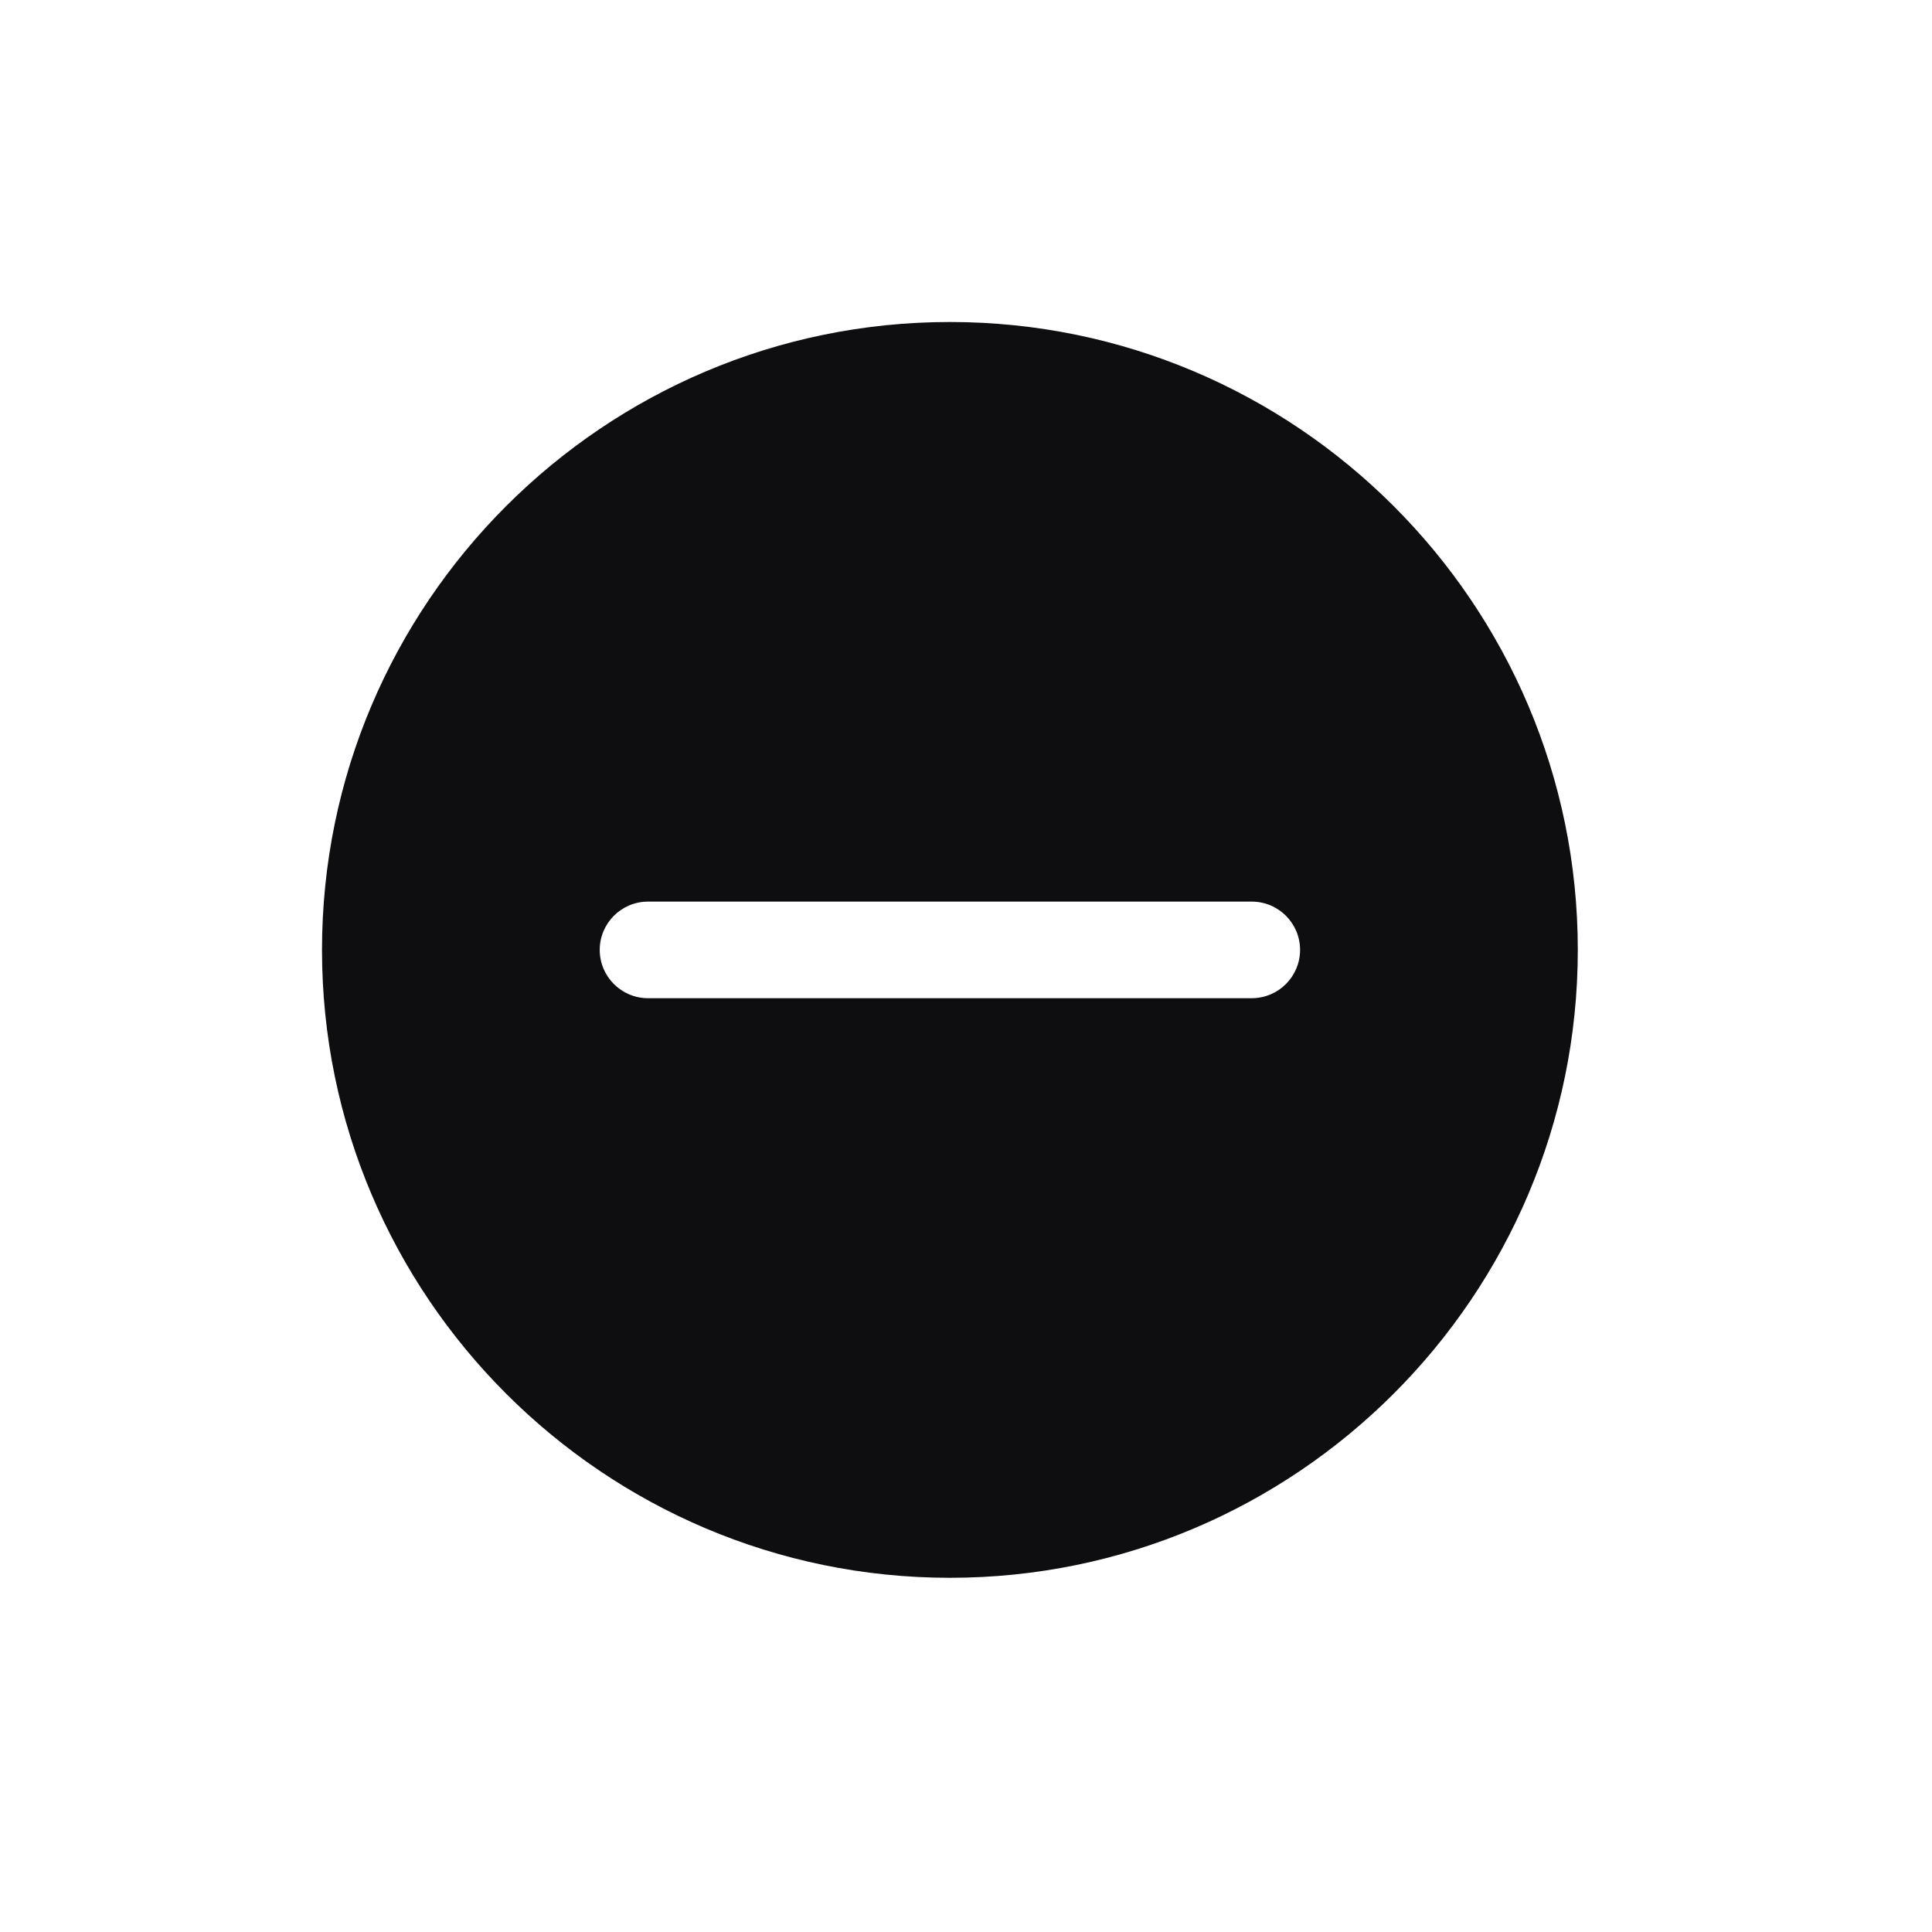
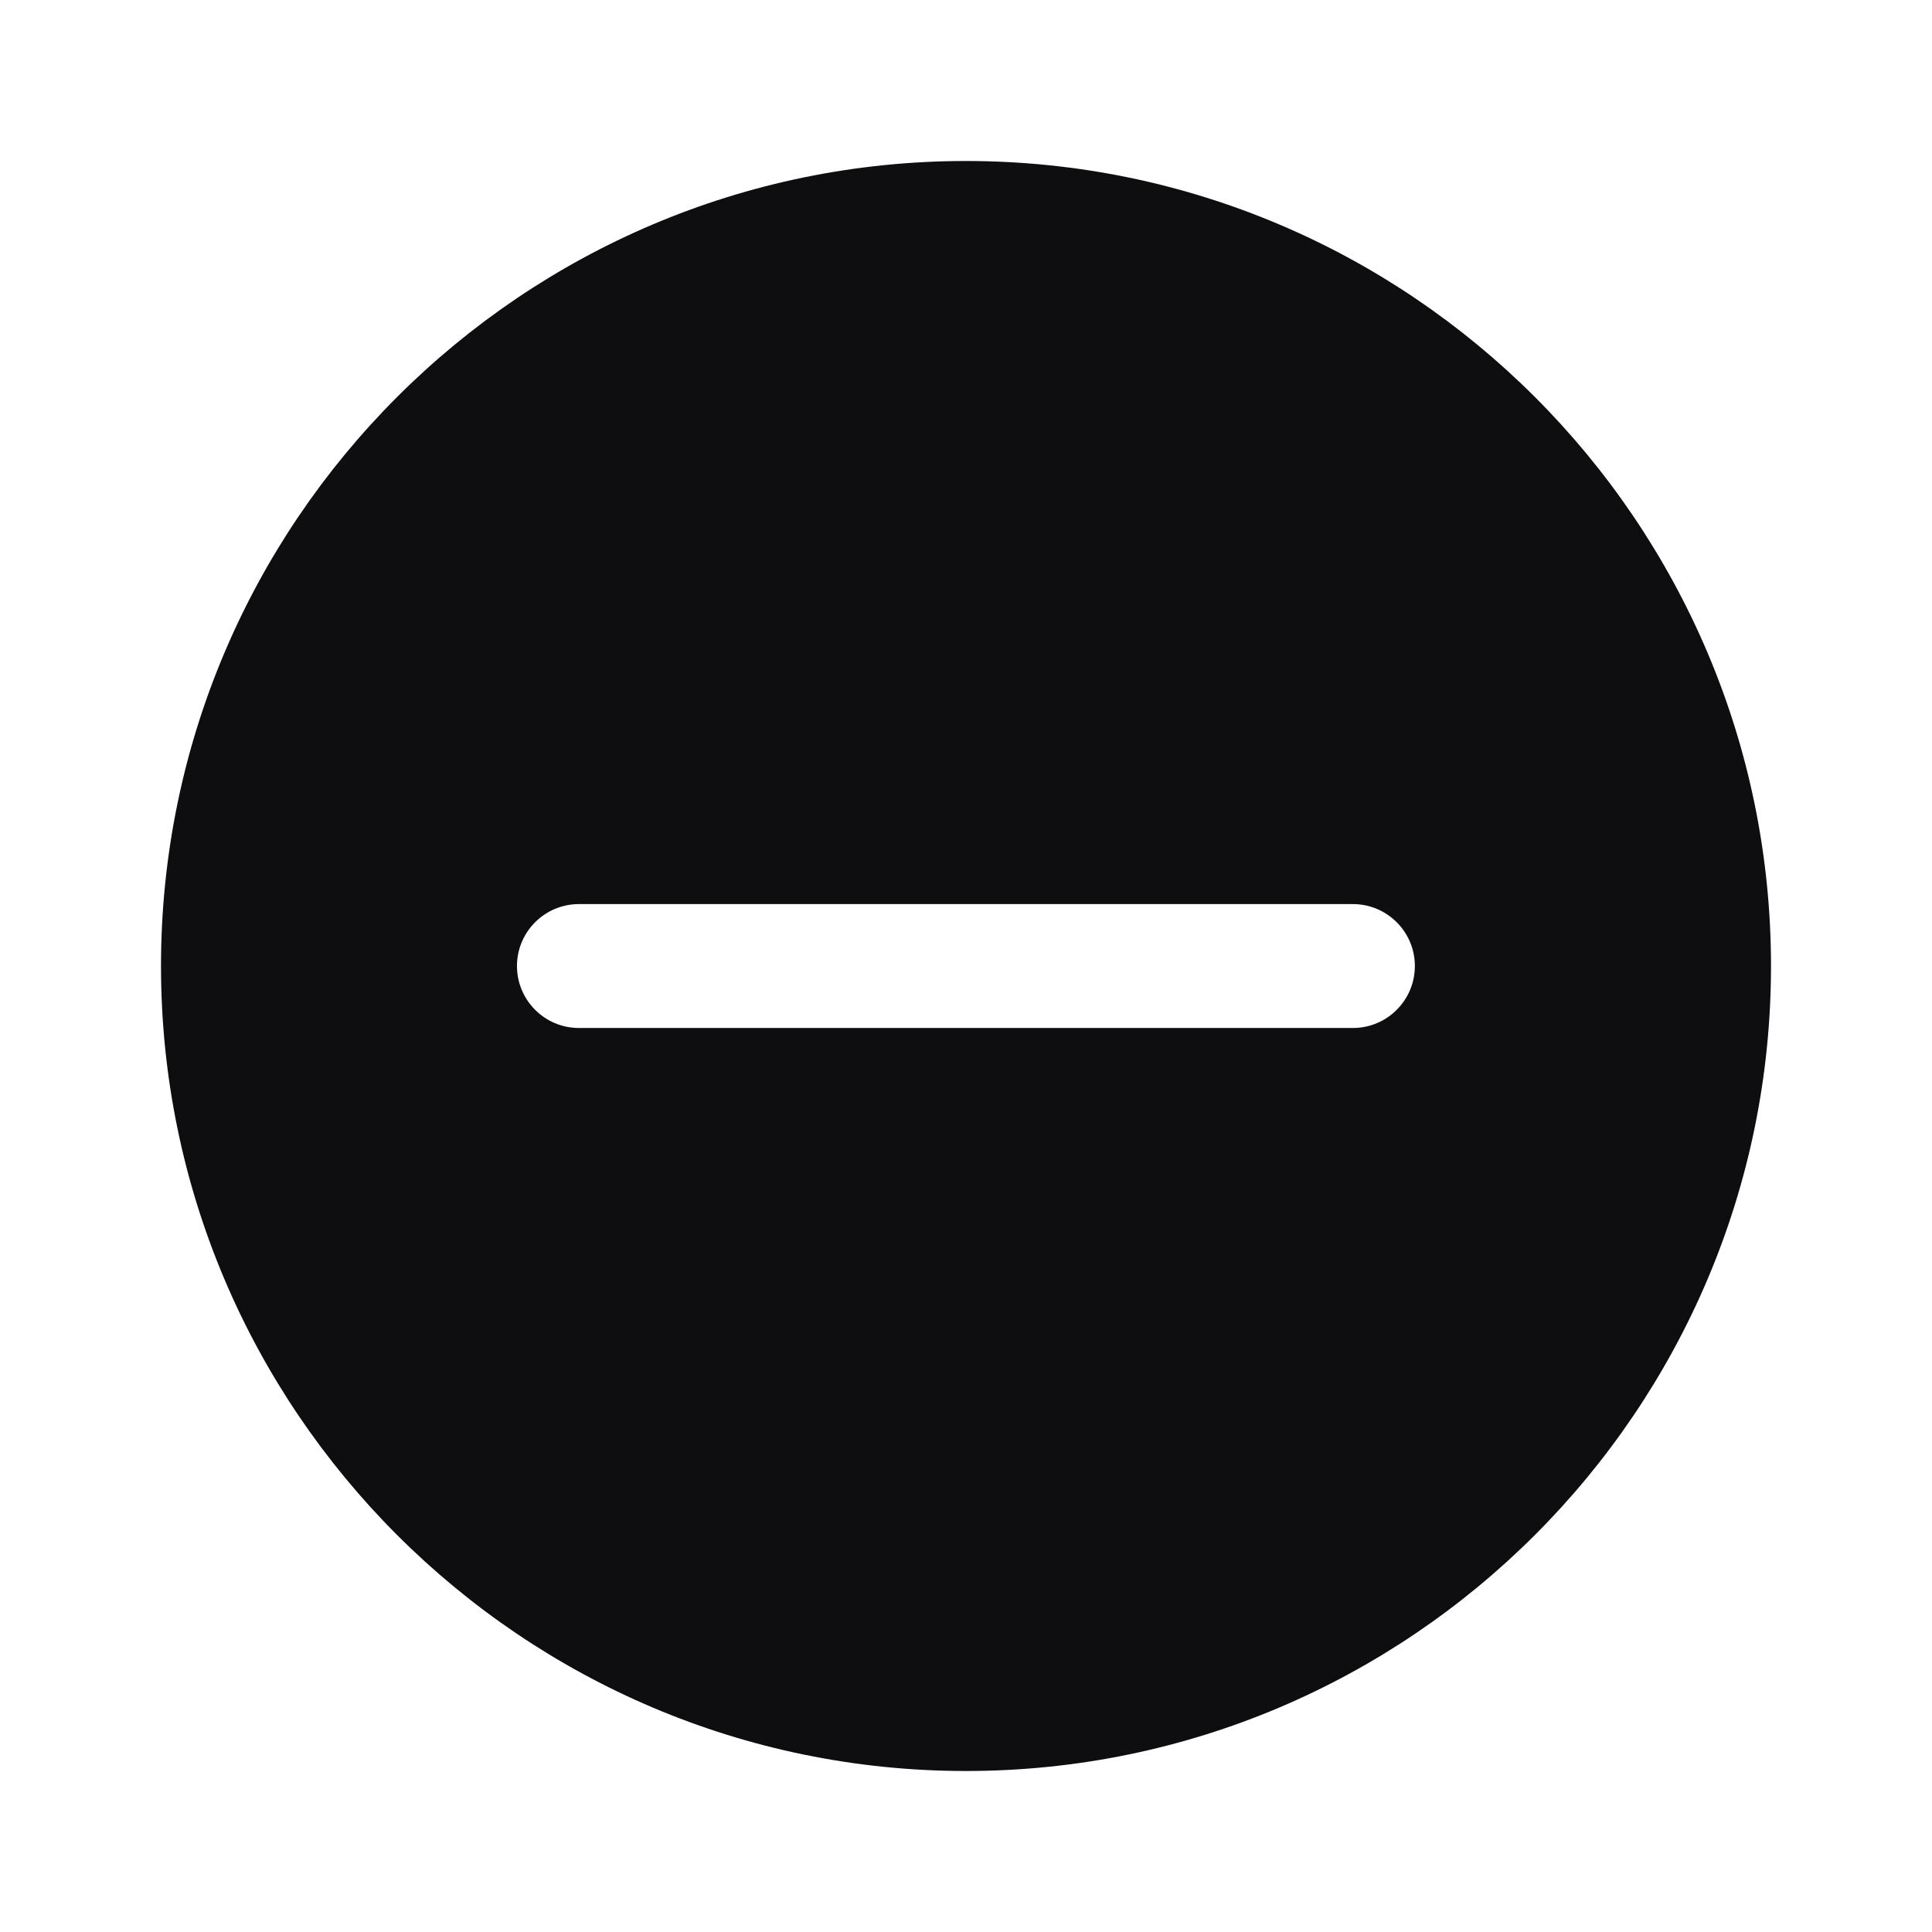
<svg xmlns="http://www.w3.org/2000/svg" width="24" height="24" viewBox="0 0 24 24" fill="none">
-   <path fill-rule="evenodd" clip-rule="evenodd" d="M4 11.8C4 7.499 7.499 4 11.8 4C16.101 4 19.6 7.499 19.6 11.8C19.6 16.101 16.101 19.6 11.8 19.6C7.499 19.6 4 16.101 4 11.8ZM16.15 11.8C16.15 12.131 15.881 12.4 15.55 12.4H8.05C7.719 12.4 7.45 12.131 7.45 11.8C7.45 11.469 7.719 11.2 8.05 11.2H15.55C15.881 11.2 16.15 11.469 16.15 11.8Z" fill="#0E0E11" />
+   <path fill-rule="evenodd" clip-rule="evenodd" d="M2 12C2 6.486 6.486 2 12 2C17.514 2 22 6.486 22 12C22 17.514 17.514 22 12 22C6.486 22 2 17.514 2 12ZM16.807 12.77H7.191C6.767 12.77 6.422 12.425 6.422 12C6.422 11.576 6.767 11.231 7.191 11.231H16.807C17.231 11.231 17.576 11.576 17.576 12C17.576 12.425 17.231 12.77 16.807 12.77Z" fill="#0E0E11" />
</svg>
